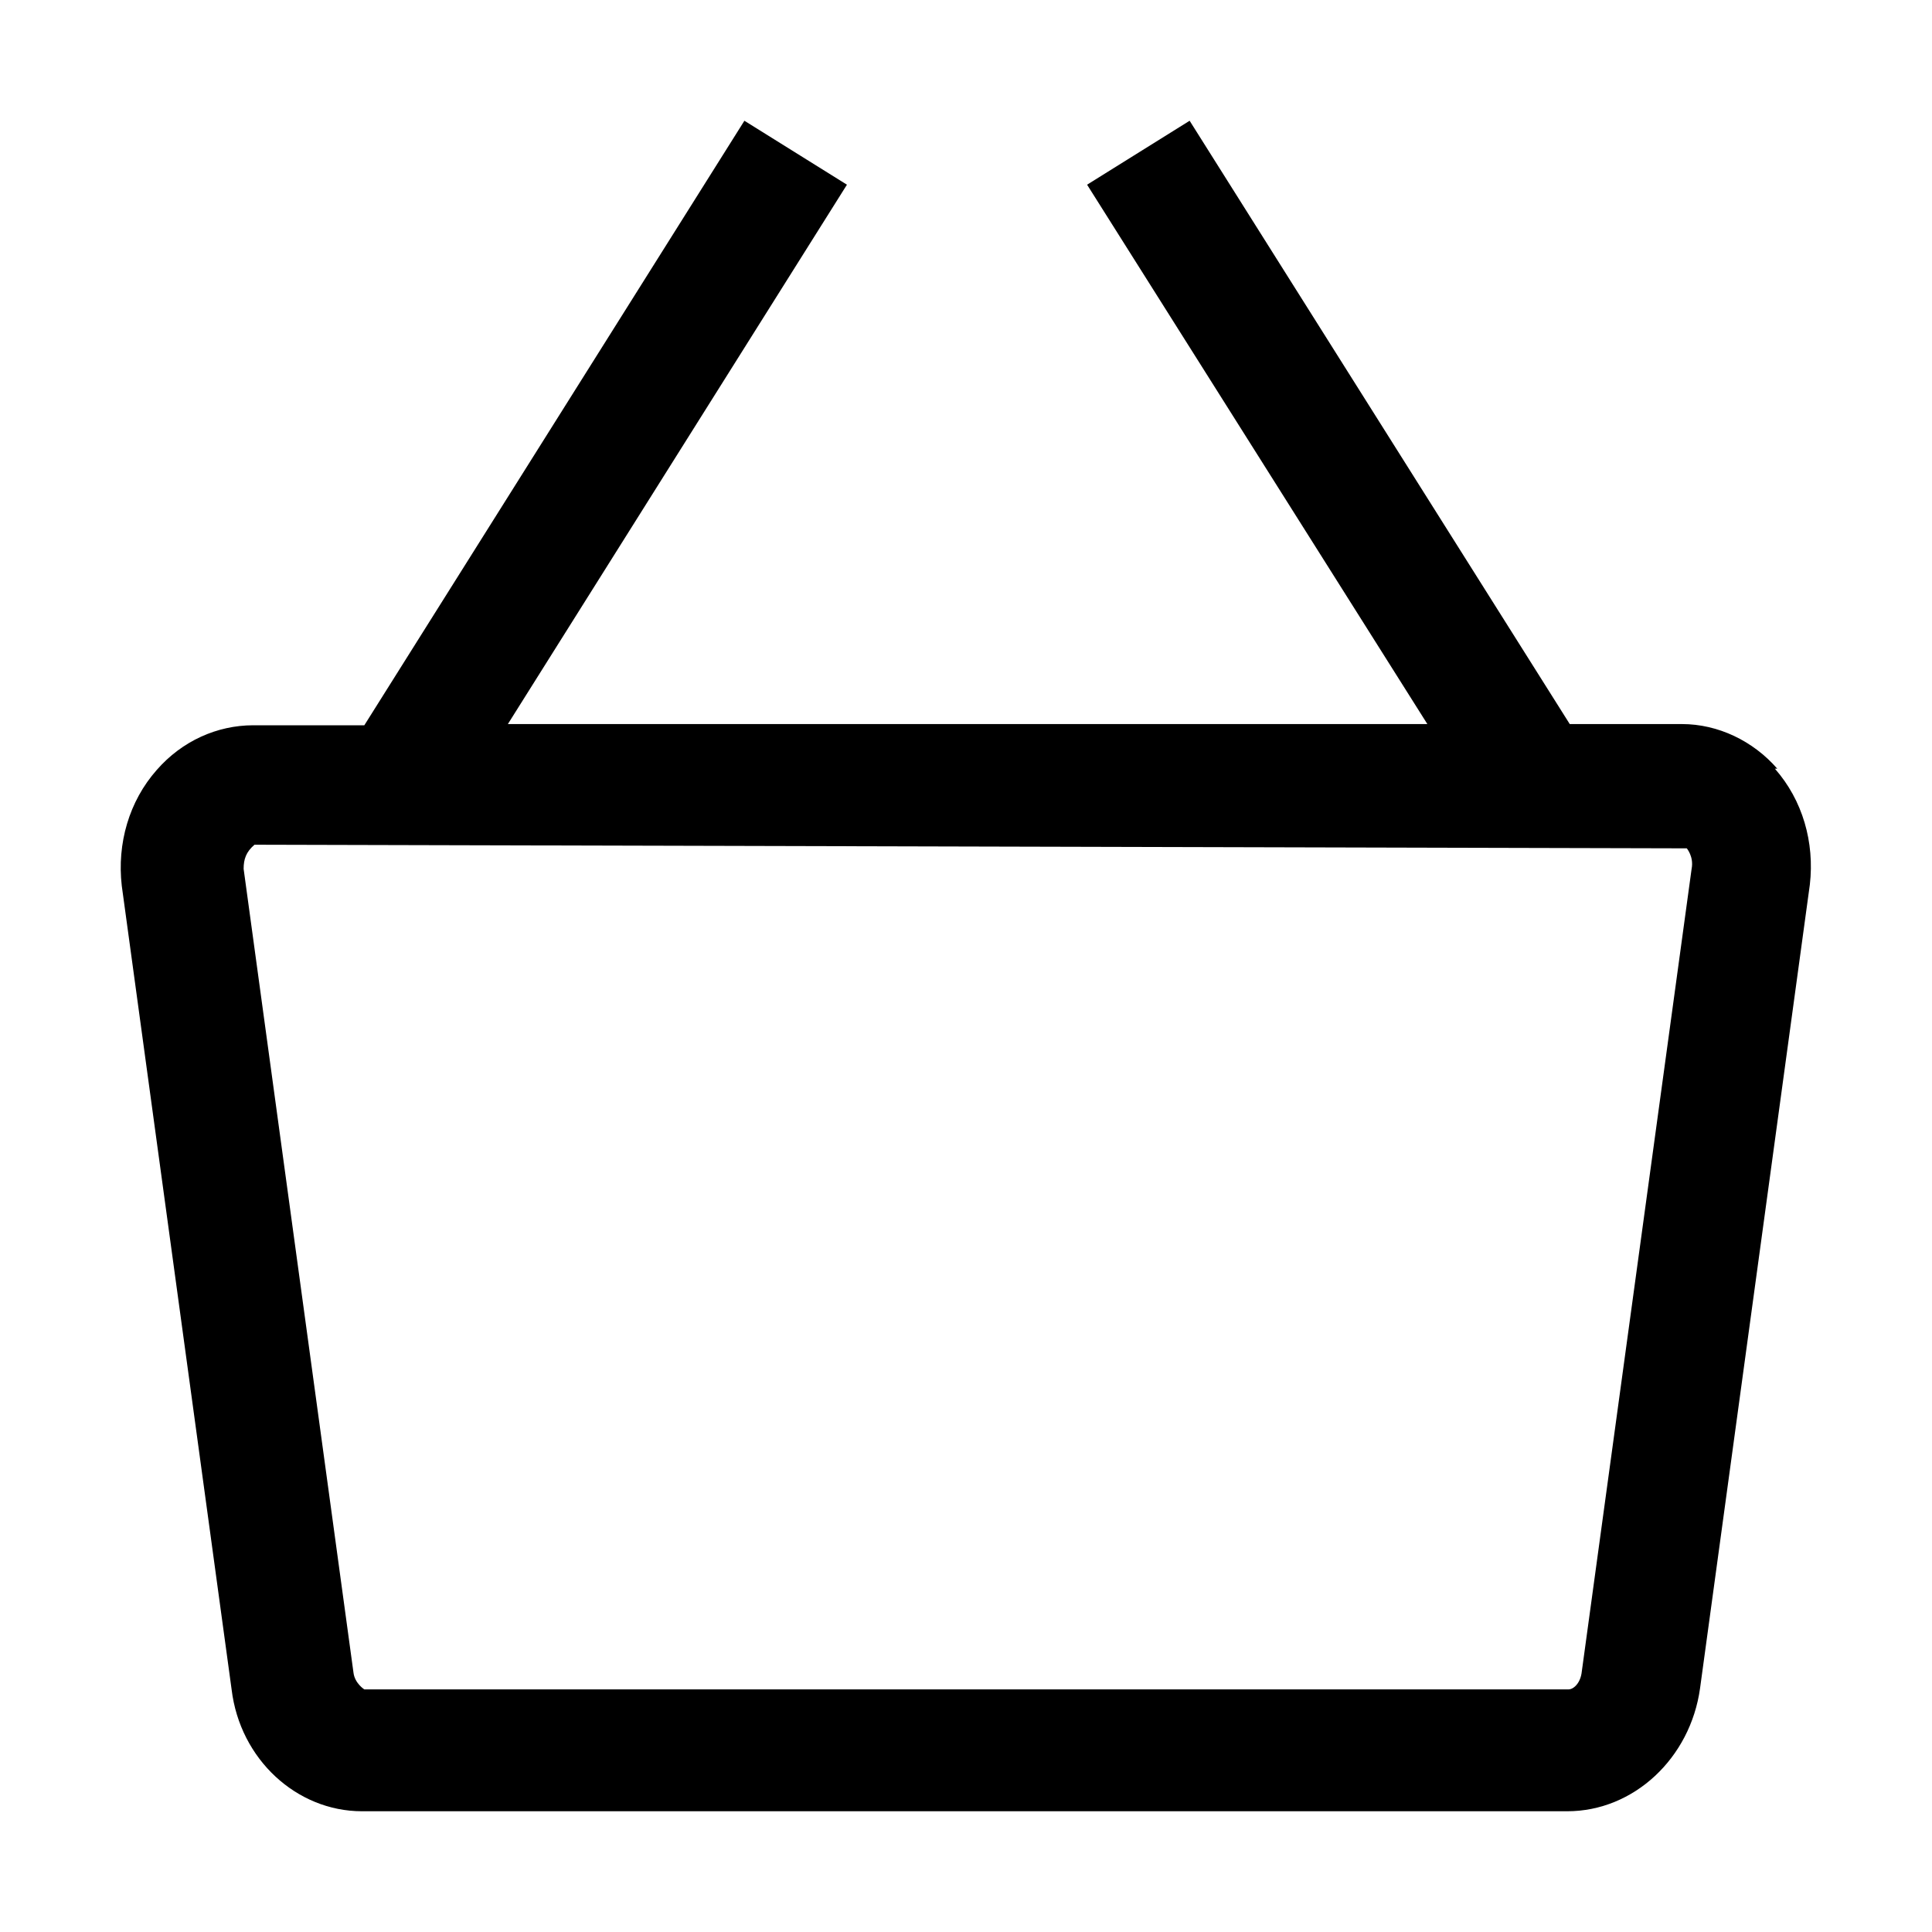
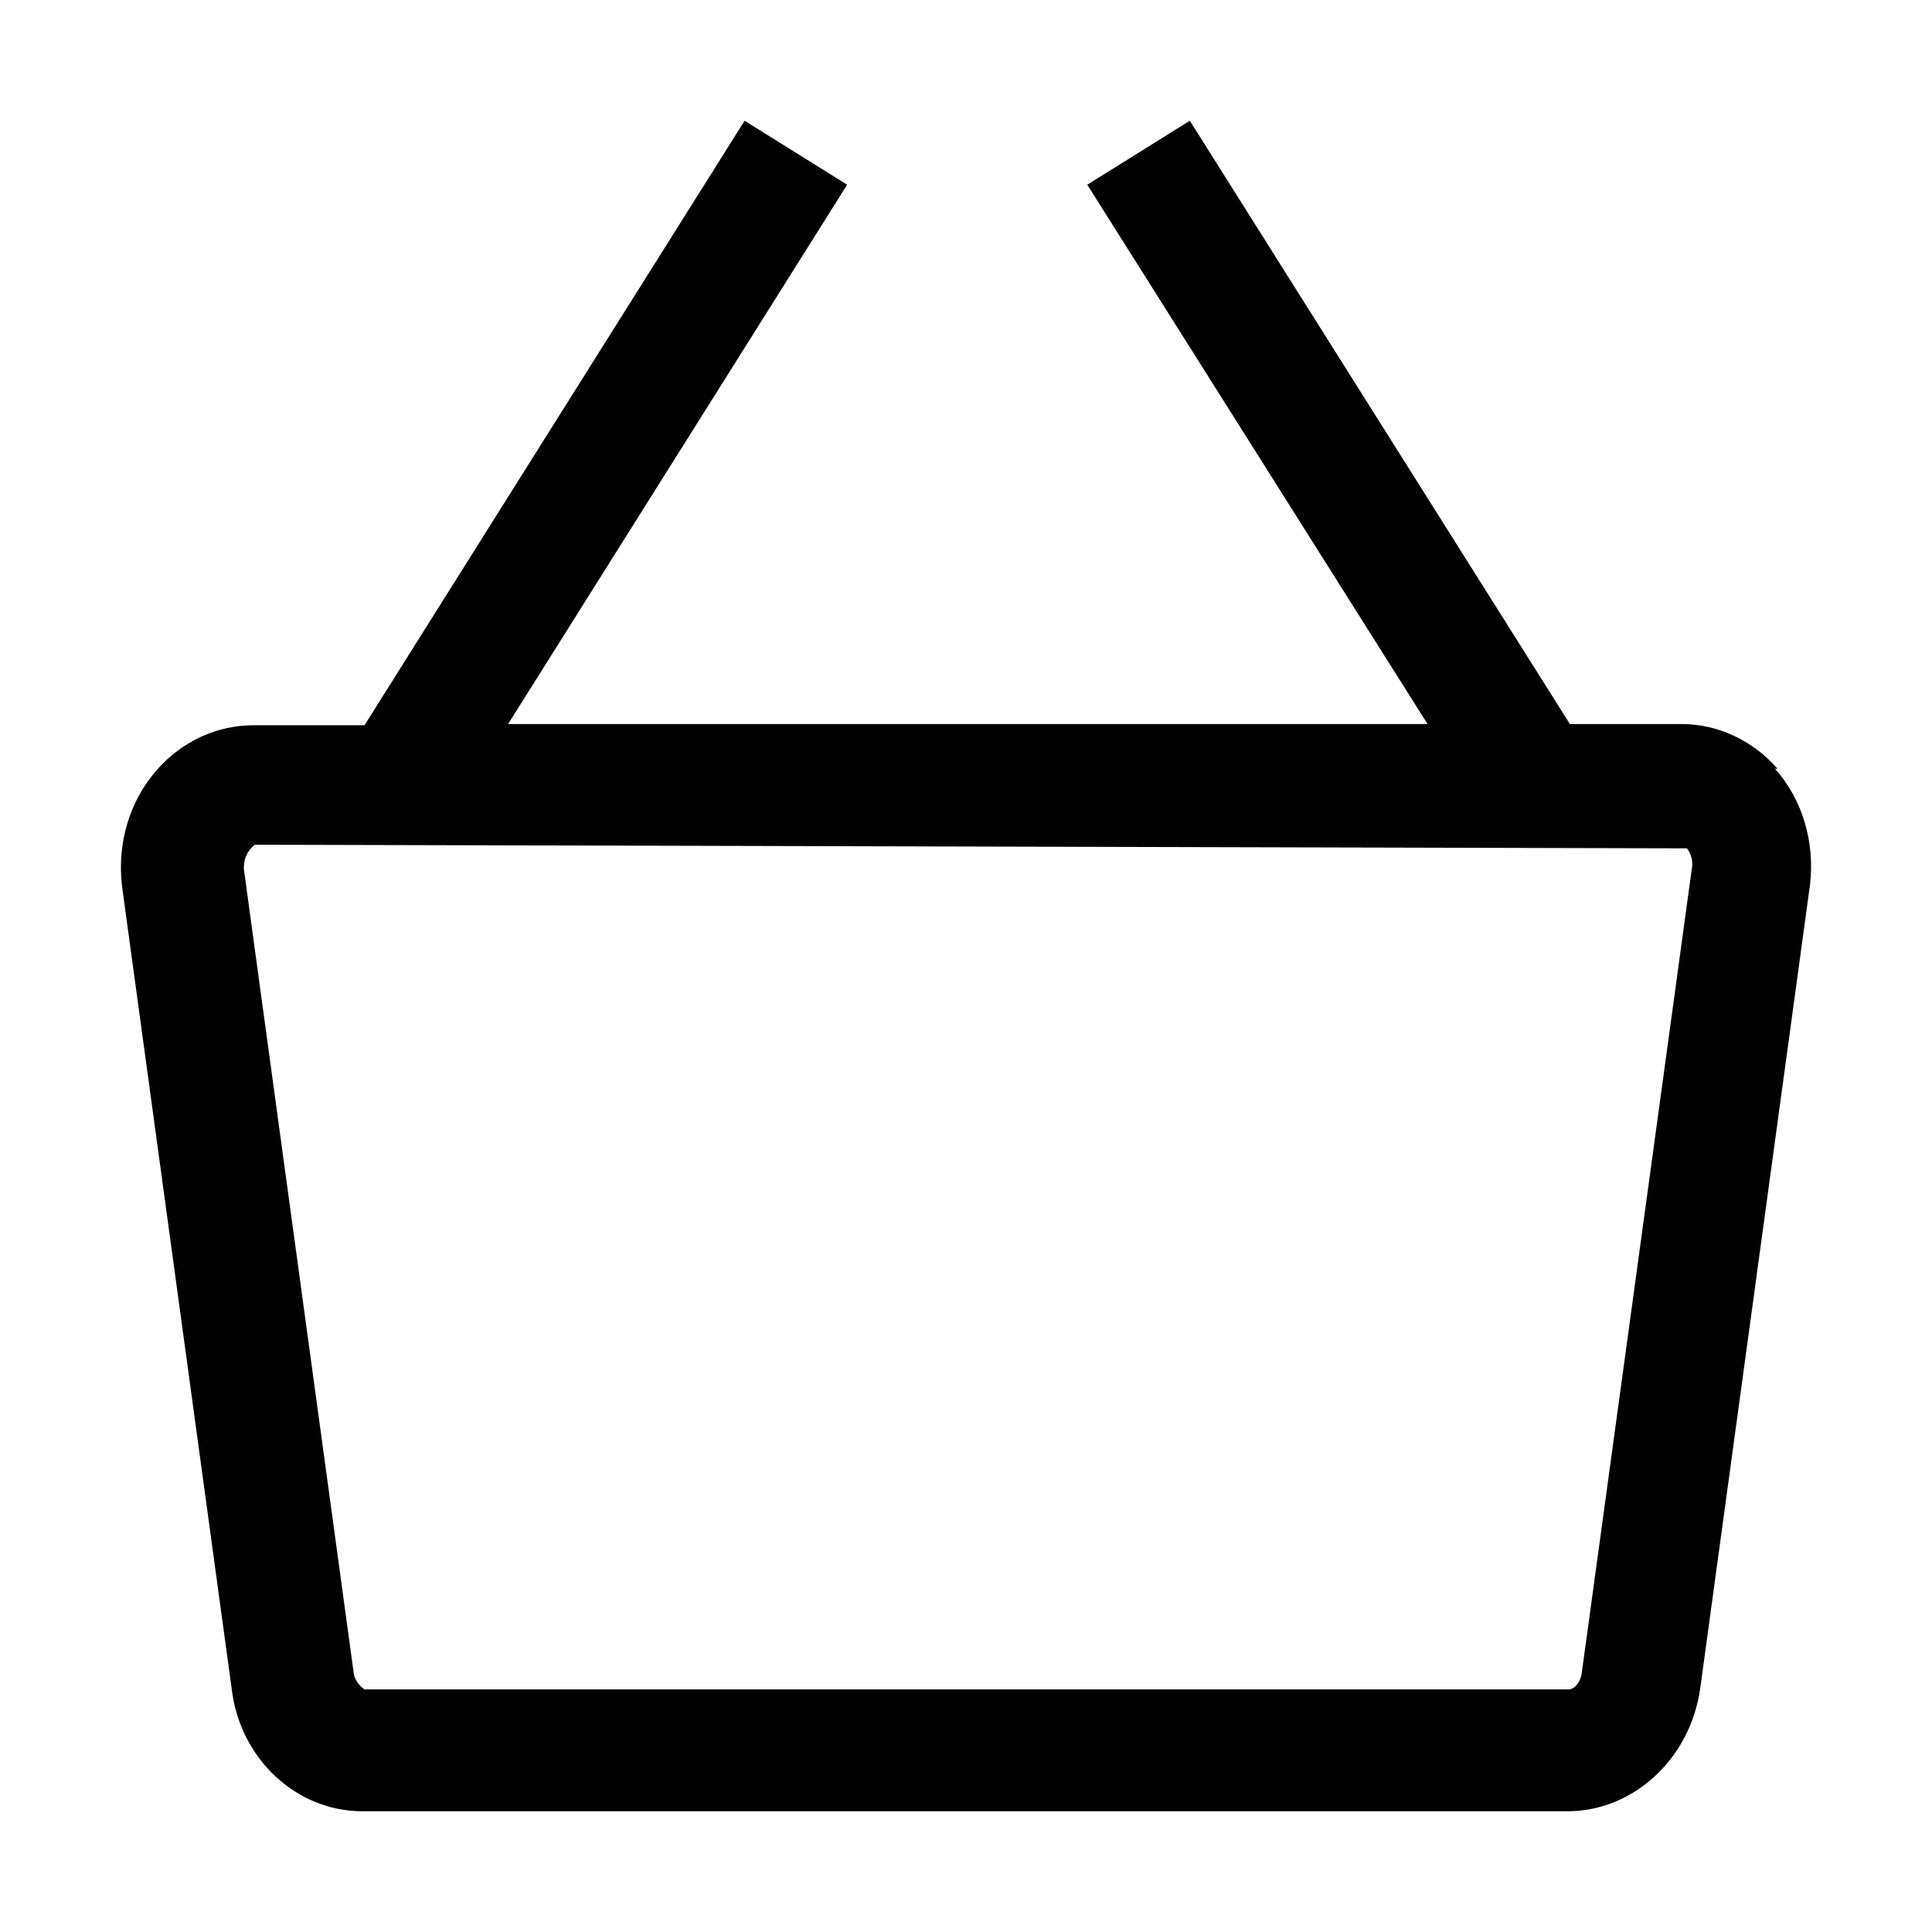
- <svg xmlns="http://www.w3.org/2000/svg" width="40" height="40" viewBox="0 0 40 40">
-   <path fill-rule="evenodd" clip-rule="evenodd" d="M36.797 15.915C36.297 15.341 35.573 14.991 34.823 14.991H32.5L24.63 2.5L22.507 3.824L29.552 14.991H10.515L17.535 3.824L15.412 2.5L7.543 15.016H5.244C4.495 15.016 3.77 15.341 3.246 15.94C2.671 16.59 2.421 17.464 2.521 18.339L4.795 34.977C4.969 36.426 6.144 37.5 7.493 37.5H32.45C33.824 37.5 34.998 36.401 35.198 34.952L37.471 18.314C37.571 17.439 37.321 16.565 36.747 15.915H36.797ZM32.75 34.602C32.725 34.852 32.575 34.977 32.475 34.977H7.543C7.543 34.977 7.343 34.852 7.318 34.627L5.044 17.989C5.044 17.789 5.094 17.639 5.269 17.489L34.923 17.564C34.923 17.564 35.073 17.739 35.023 17.989L32.75 34.602Z" />
+ <svg xmlns="http://www.w3.org/2000/svg" width="48" height="48" viewBox="0 0 48 48">
+   <path fill-rule="evenodd" clip-rule="evenodd" d="M44.161 19.099C43.561 18.409 42.692 17.989 41.792 17.989H39.004L29.561 3L27.013 4.589L35.467 17.989H12.623L21.047 4.589L18.499 3L9.056 18.019H6.298C5.398 18.019 4.529 18.409 3.899 19.128C3.21 19.908 2.91 20.957 3.03 22.006L5.758 41.972C5.968 43.711 7.377 45 8.996 45H38.944C40.593 45 42.002 43.681 42.242 41.942L44.97 21.976C45.09 20.927 44.79 19.878 44.101 19.099H44.161ZM39.304 41.523C39.274 41.822 39.094 41.972 38.974 41.972H9.056C9.056 41.972 8.816 41.822 8.786 41.553L6.058 21.587C6.058 21.347 6.118 21.167 6.328 20.987L41.912 21.077C41.912 21.077 42.092 21.287 42.032 21.587L39.304 41.523Z" />
</svg>
